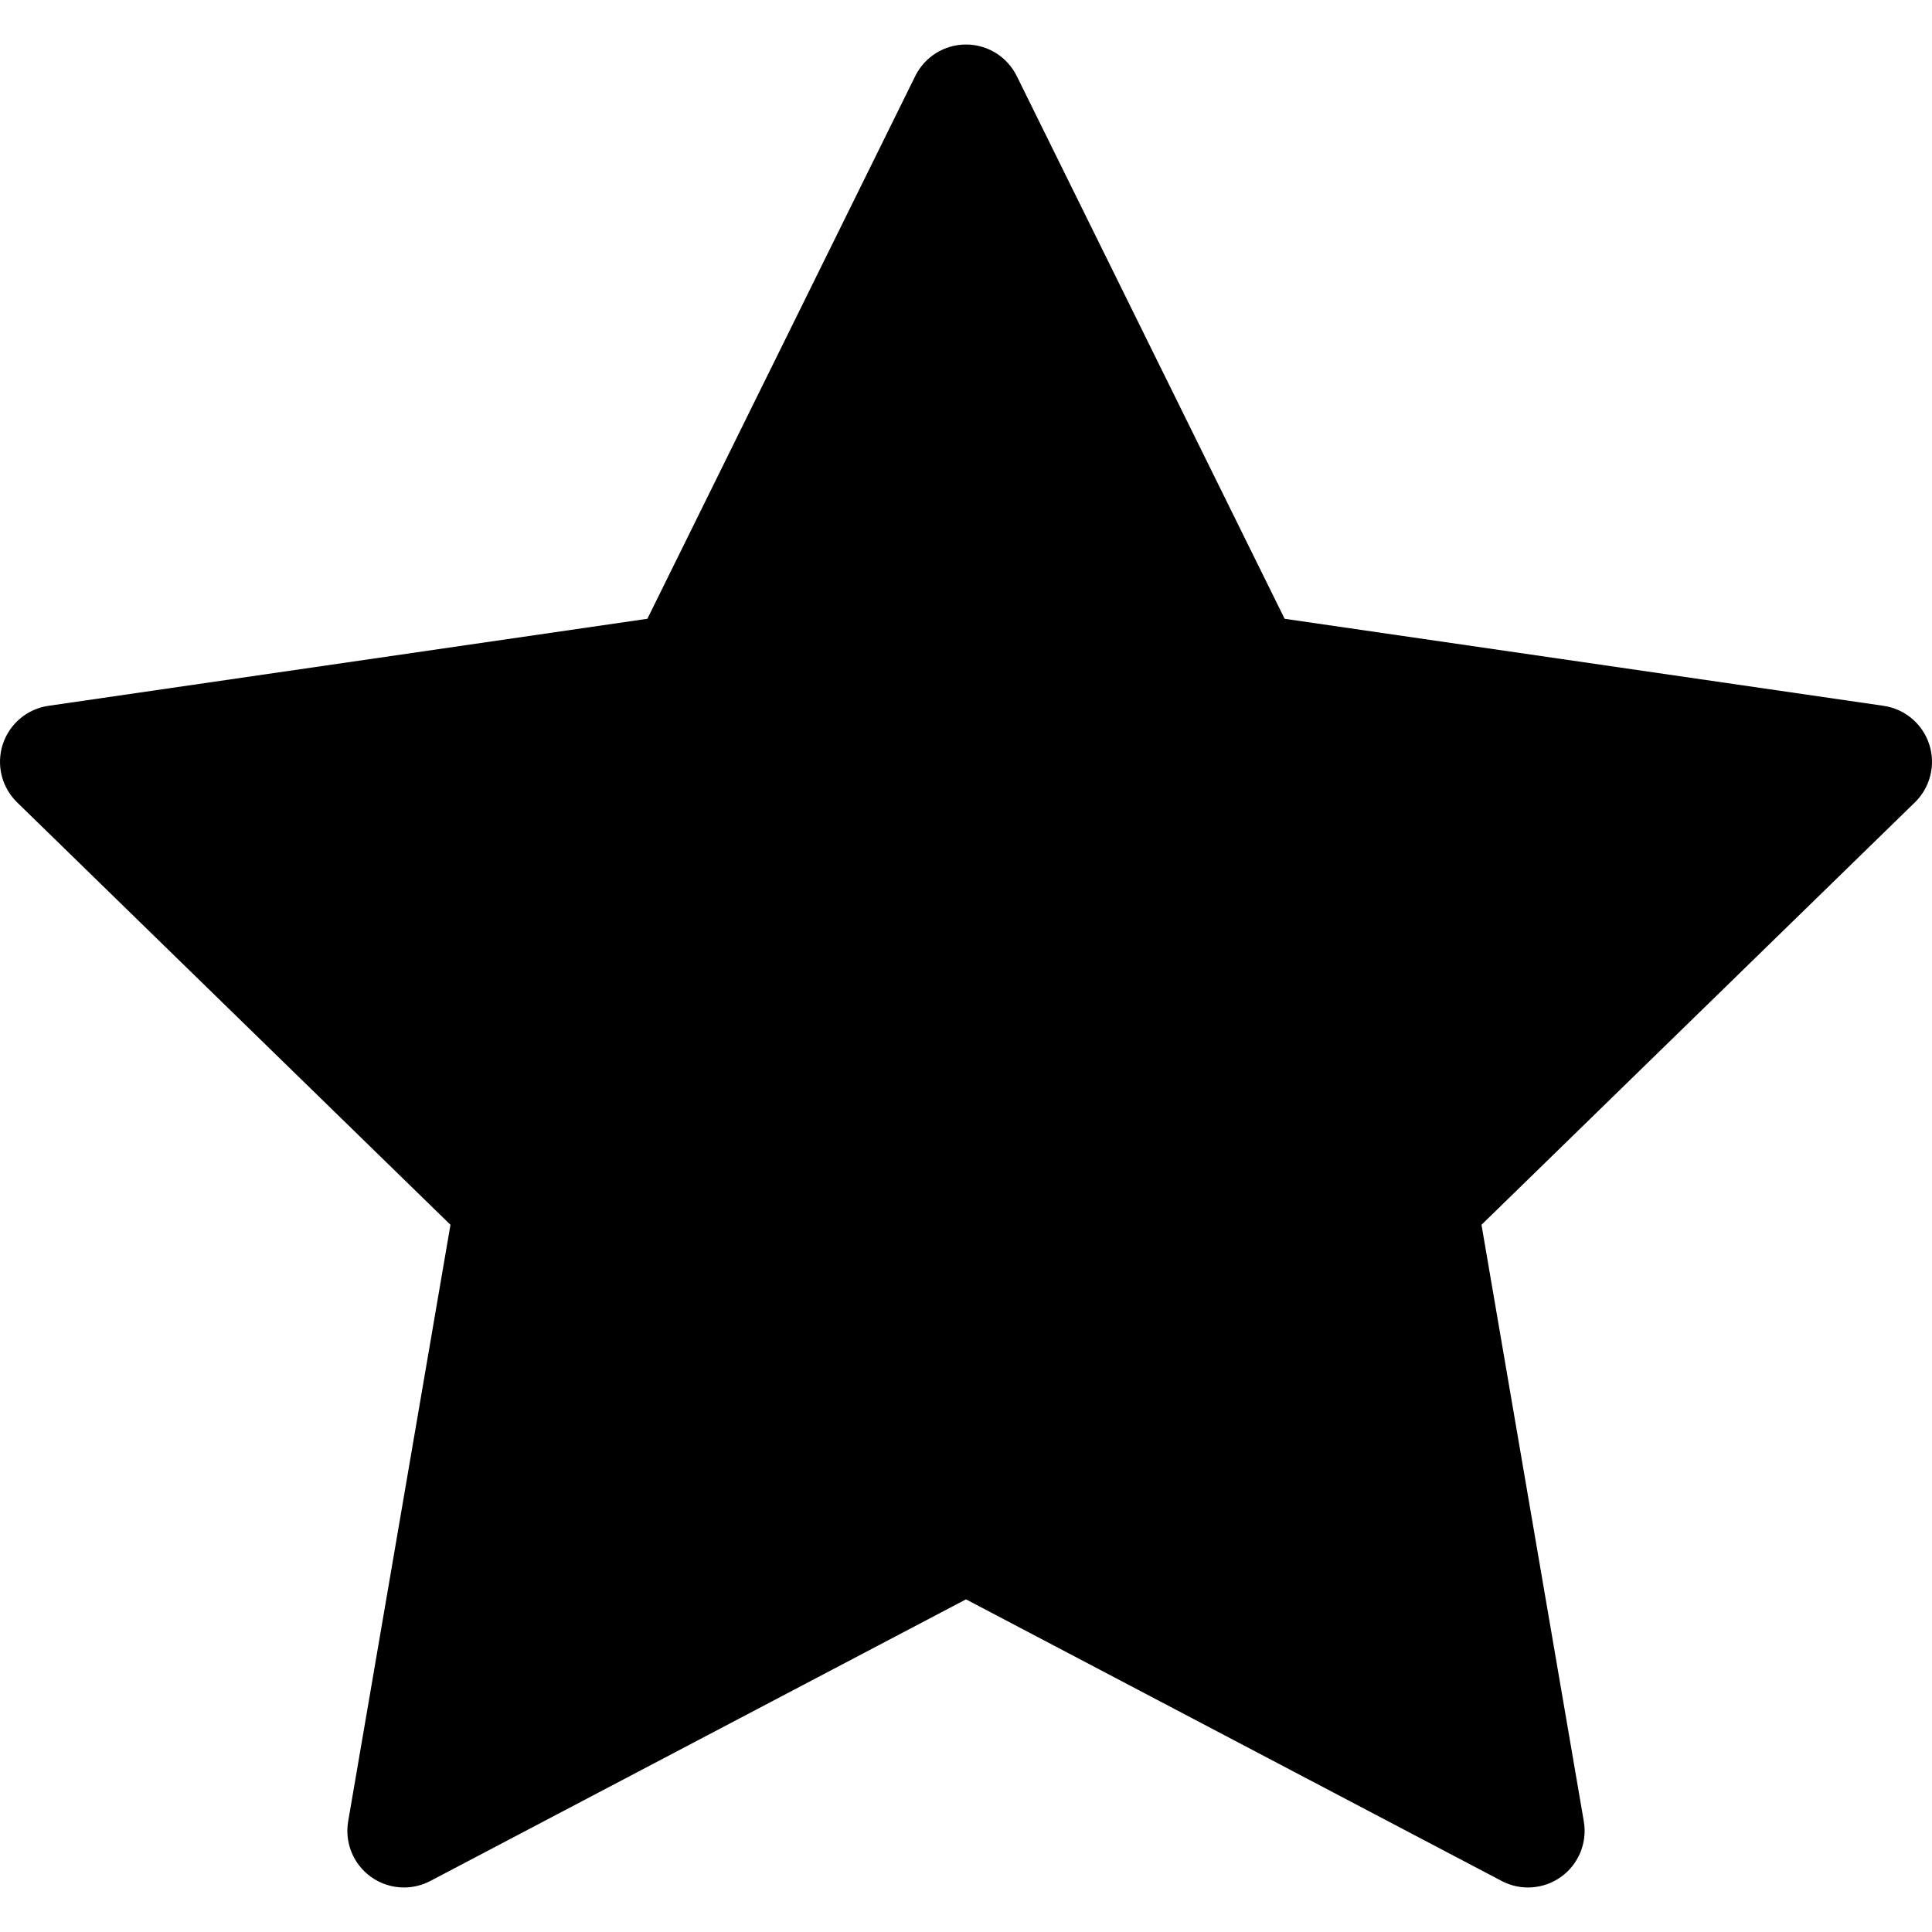
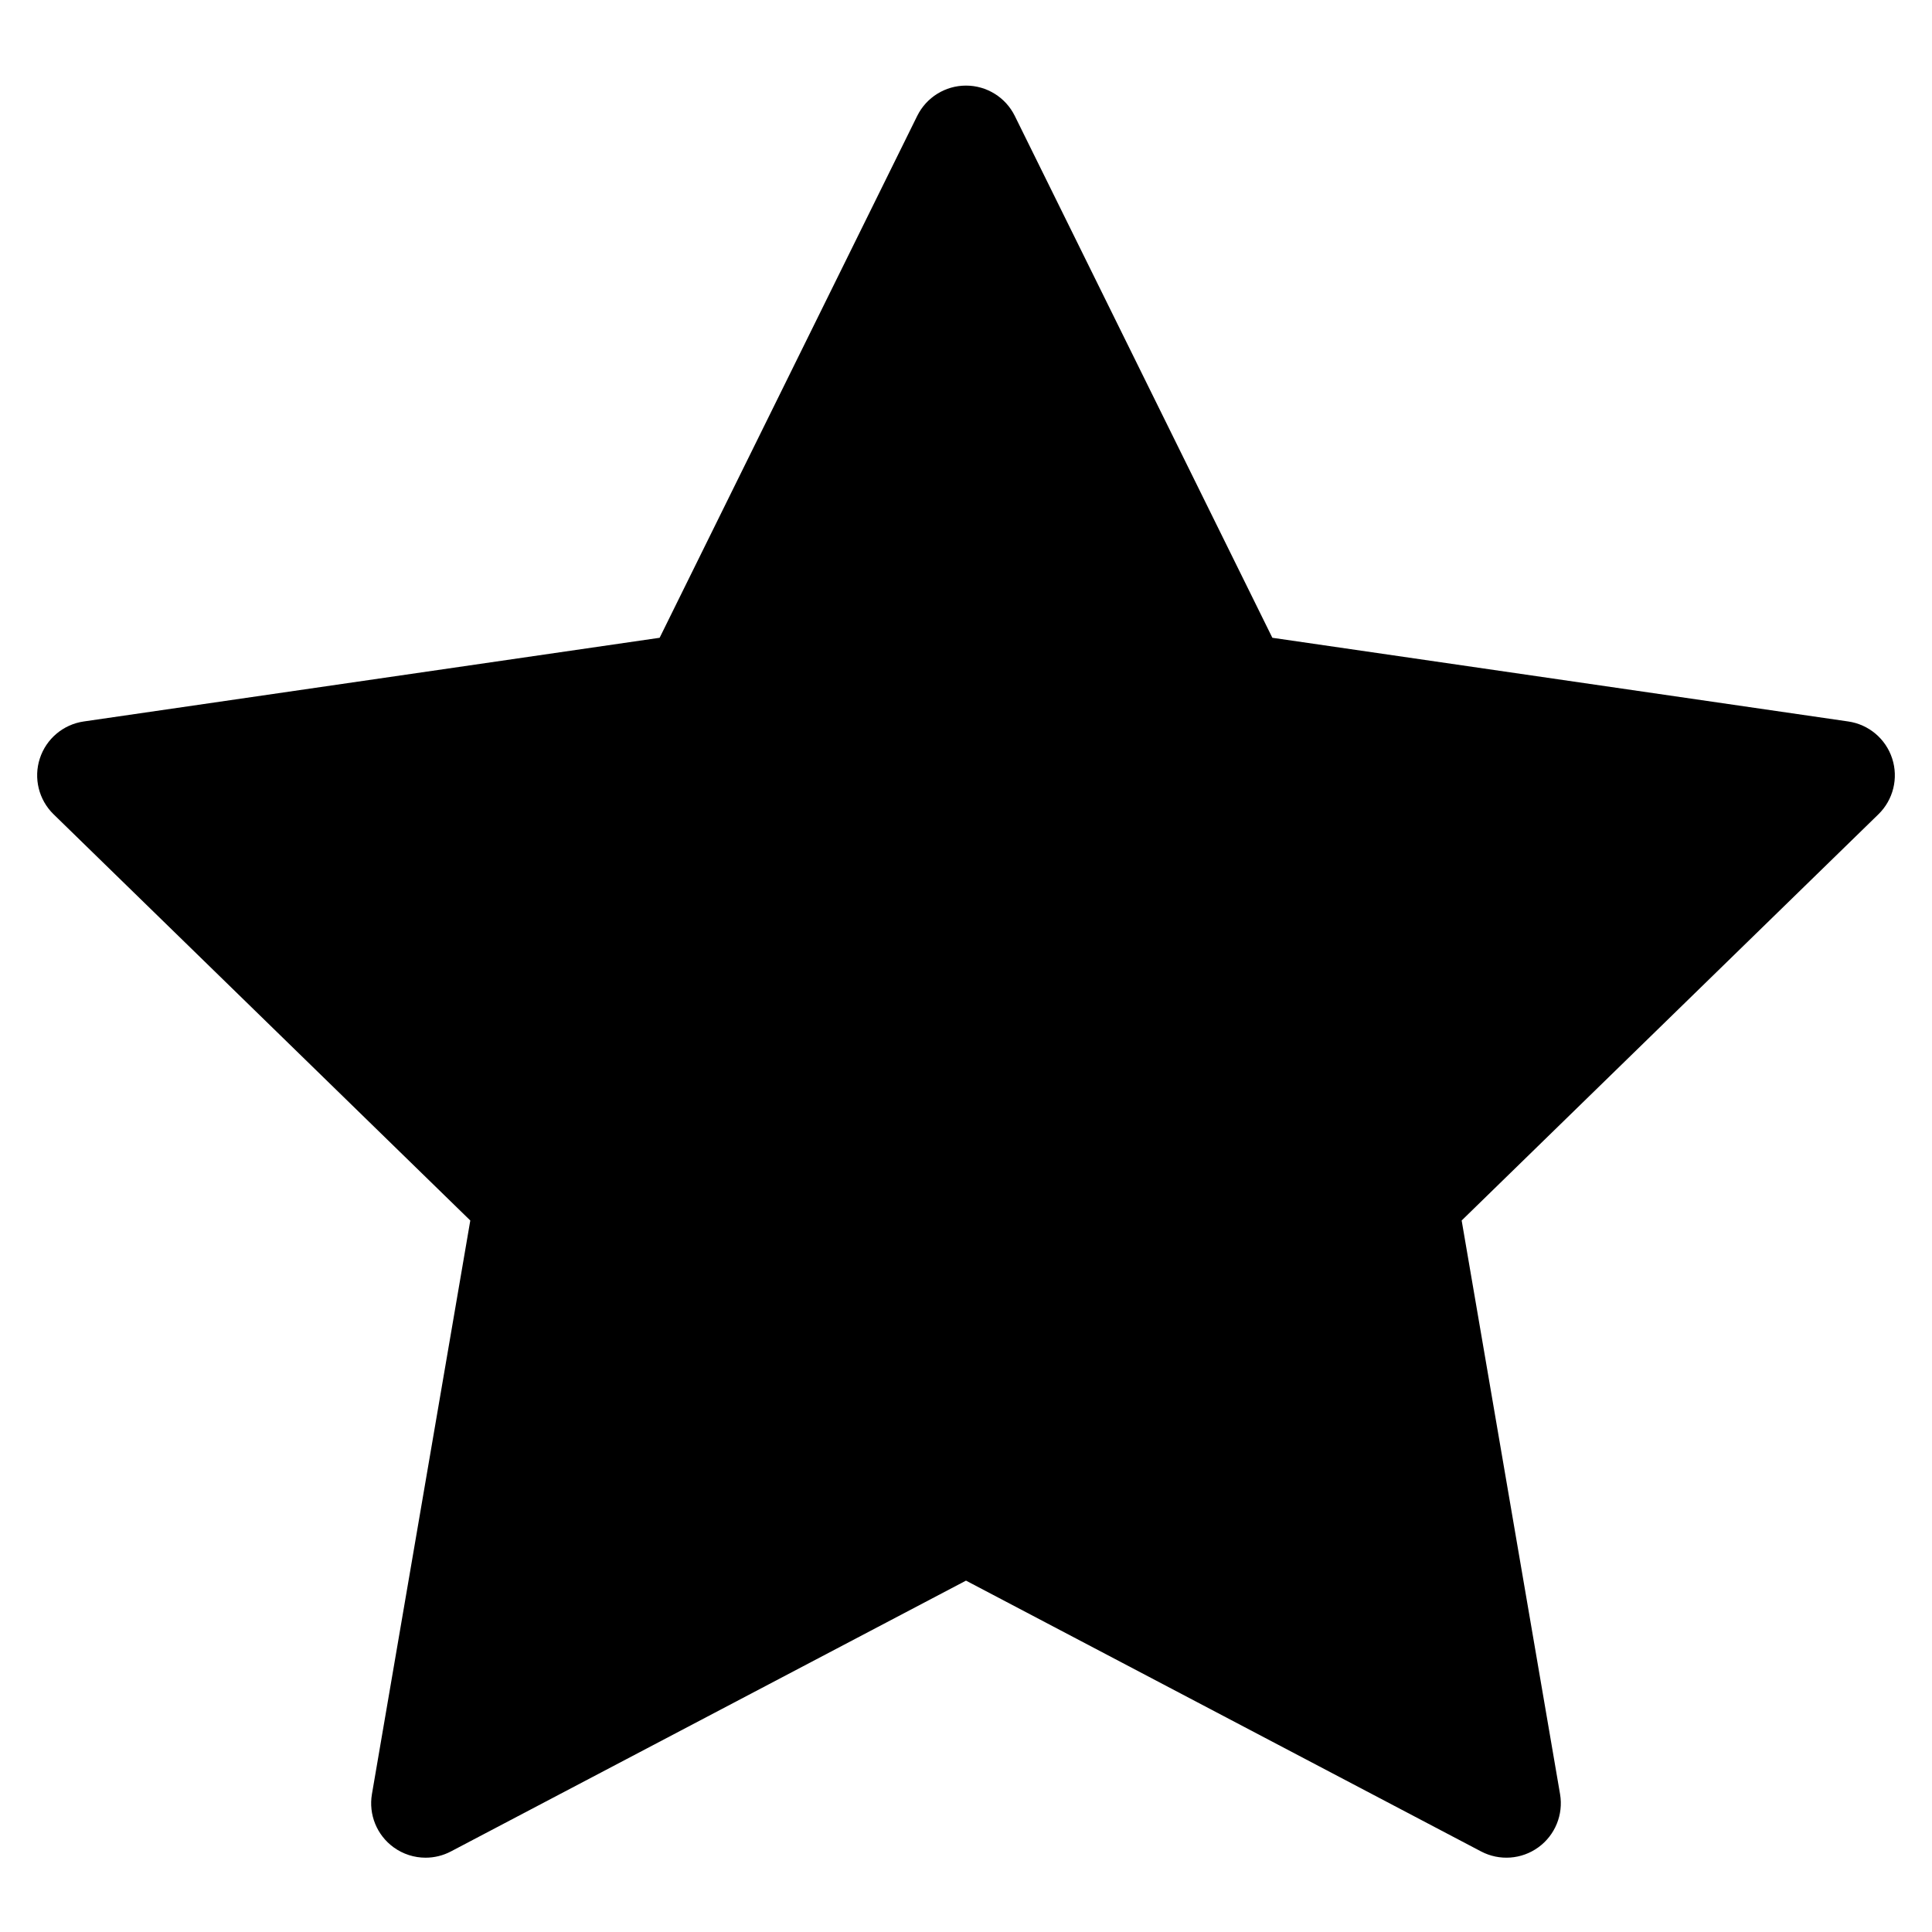
- <svg xmlns="http://www.w3.org/2000/svg" version="1.1" id="Capa_1" x="0px" y="0px" viewBox="0 0 512.002 512.002" style="enable-background:new 0 0 512.002 512.002;" xml:space="preserve">
-   <g>
-     <g>
-       <path d="M511.267,197.258c-1.764-5.431-6.457-9.389-12.107-10.209l-158.723-23.065L269.452,20.157    c-2.526-5.12-7.741-8.361-13.45-8.361c-5.71,0-10.924,3.241-13.451,8.361l-70.988,143.827l-158.72,23.065    c-5.649,0.82-10.344,4.778-12.108,10.208c-1.765,5.431-0.293,11.392,3.796,15.377l114.848,111.954L92.271,482.671    c-0.966,5.628,1.348,11.314,5.967,14.671c2.613,1.898,5.708,2.864,8.818,2.864c2.388,0,4.784-0.569,6.978-1.723l141.967-74.638    l141.961,74.637c5.055,2.657,11.178,2.215,15.797-1.141c4.619-3.356,6.934-9.044,5.969-14.672l-27.117-158.081l114.861-111.955    C511.56,208.649,513.033,202.688,511.267,197.258z" />
+ <svg xmlns="http://www.w3.org/2000/svg" version="1.1" id="Capa_1" x="0px" y="0px" viewBox="0 0 52 52" xml:space="preserve" width="52" height="52">
+   <defs id="defs41" />
+   <g id="g6" transform="matrix(0.09765583,0,0,0.09765583,0.9999871,1.151968)">
+     <g id="g4">
+       <path d="m 511.267,197.258 c -1.764,-5.431 -6.457,-9.389 -12.107,-10.209 L 340.437,163.984 269.452,20.157 c -2.526,-5.12 -7.741,-8.361 -13.45,-8.361 -5.71,0 -10.924,3.241 -13.451,8.361 l -70.988,143.827 -158.72,23.065 c -5.649,0.82 -10.344,4.778 -12.108,10.208 -1.765,5.431 -0.293,11.392 3.796,15.377 L 119.379,324.588 92.271,482.671 c -0.966,5.628 1.348,11.314 5.967,14.671 2.613,1.898 5.708,2.864 8.818,2.864 2.388,0 4.784,-0.569 6.978,-1.723 l 141.967,-74.638 141.961,74.637 c 5.055,2.657 11.178,2.215 15.797,-1.141 4.619,-3.356 6.934,-9.044 5.969,-14.672 L 392.611,324.588 507.472,212.633 c 4.088,-3.984 5.561,-9.945 3.795,-15.375 z" id="path2" />
    </g>
  </g>
-   <g>
+   <g id="g8" transform="translate(0,-460.002)">
</g>
-   <g>
+   <g id="g10" transform="translate(0,-460.002)">
</g>
-   <g>
+   <g id="g12" transform="translate(0,-460.002)">
</g>
-   <g>
+   <g id="g14" transform="translate(0,-460.002)">
</g>
-   <g>
+   <g id="g16" transform="translate(0,-460.002)">
</g>
-   <g>
+   <g id="g18" transform="translate(0,-460.002)">
</g>
-   <g>
+   <g id="g20" transform="translate(0,-460.002)">
</g>
-   <g>
+   <g id="g22" transform="translate(0,-460.002)">
</g>
-   <g>
+   <g id="g24" transform="translate(0,-460.002)">
</g>
-   <g>
+   <g id="g26" transform="translate(0,-460.002)">
</g>
-   <g>
+   <g id="g28" transform="translate(0,-460.002)">
</g>
-   <g>
+   <g id="g30" transform="translate(0,-460.002)">
</g>
-   <g>
+   <g id="g32" transform="translate(0,-460.002)">
</g>
-   <g>
+   <g id="g34" transform="translate(0,-460.002)">
</g>
-   <g>
+   <g id="g36" transform="translate(0,-460.002)">
</g>
</svg>
